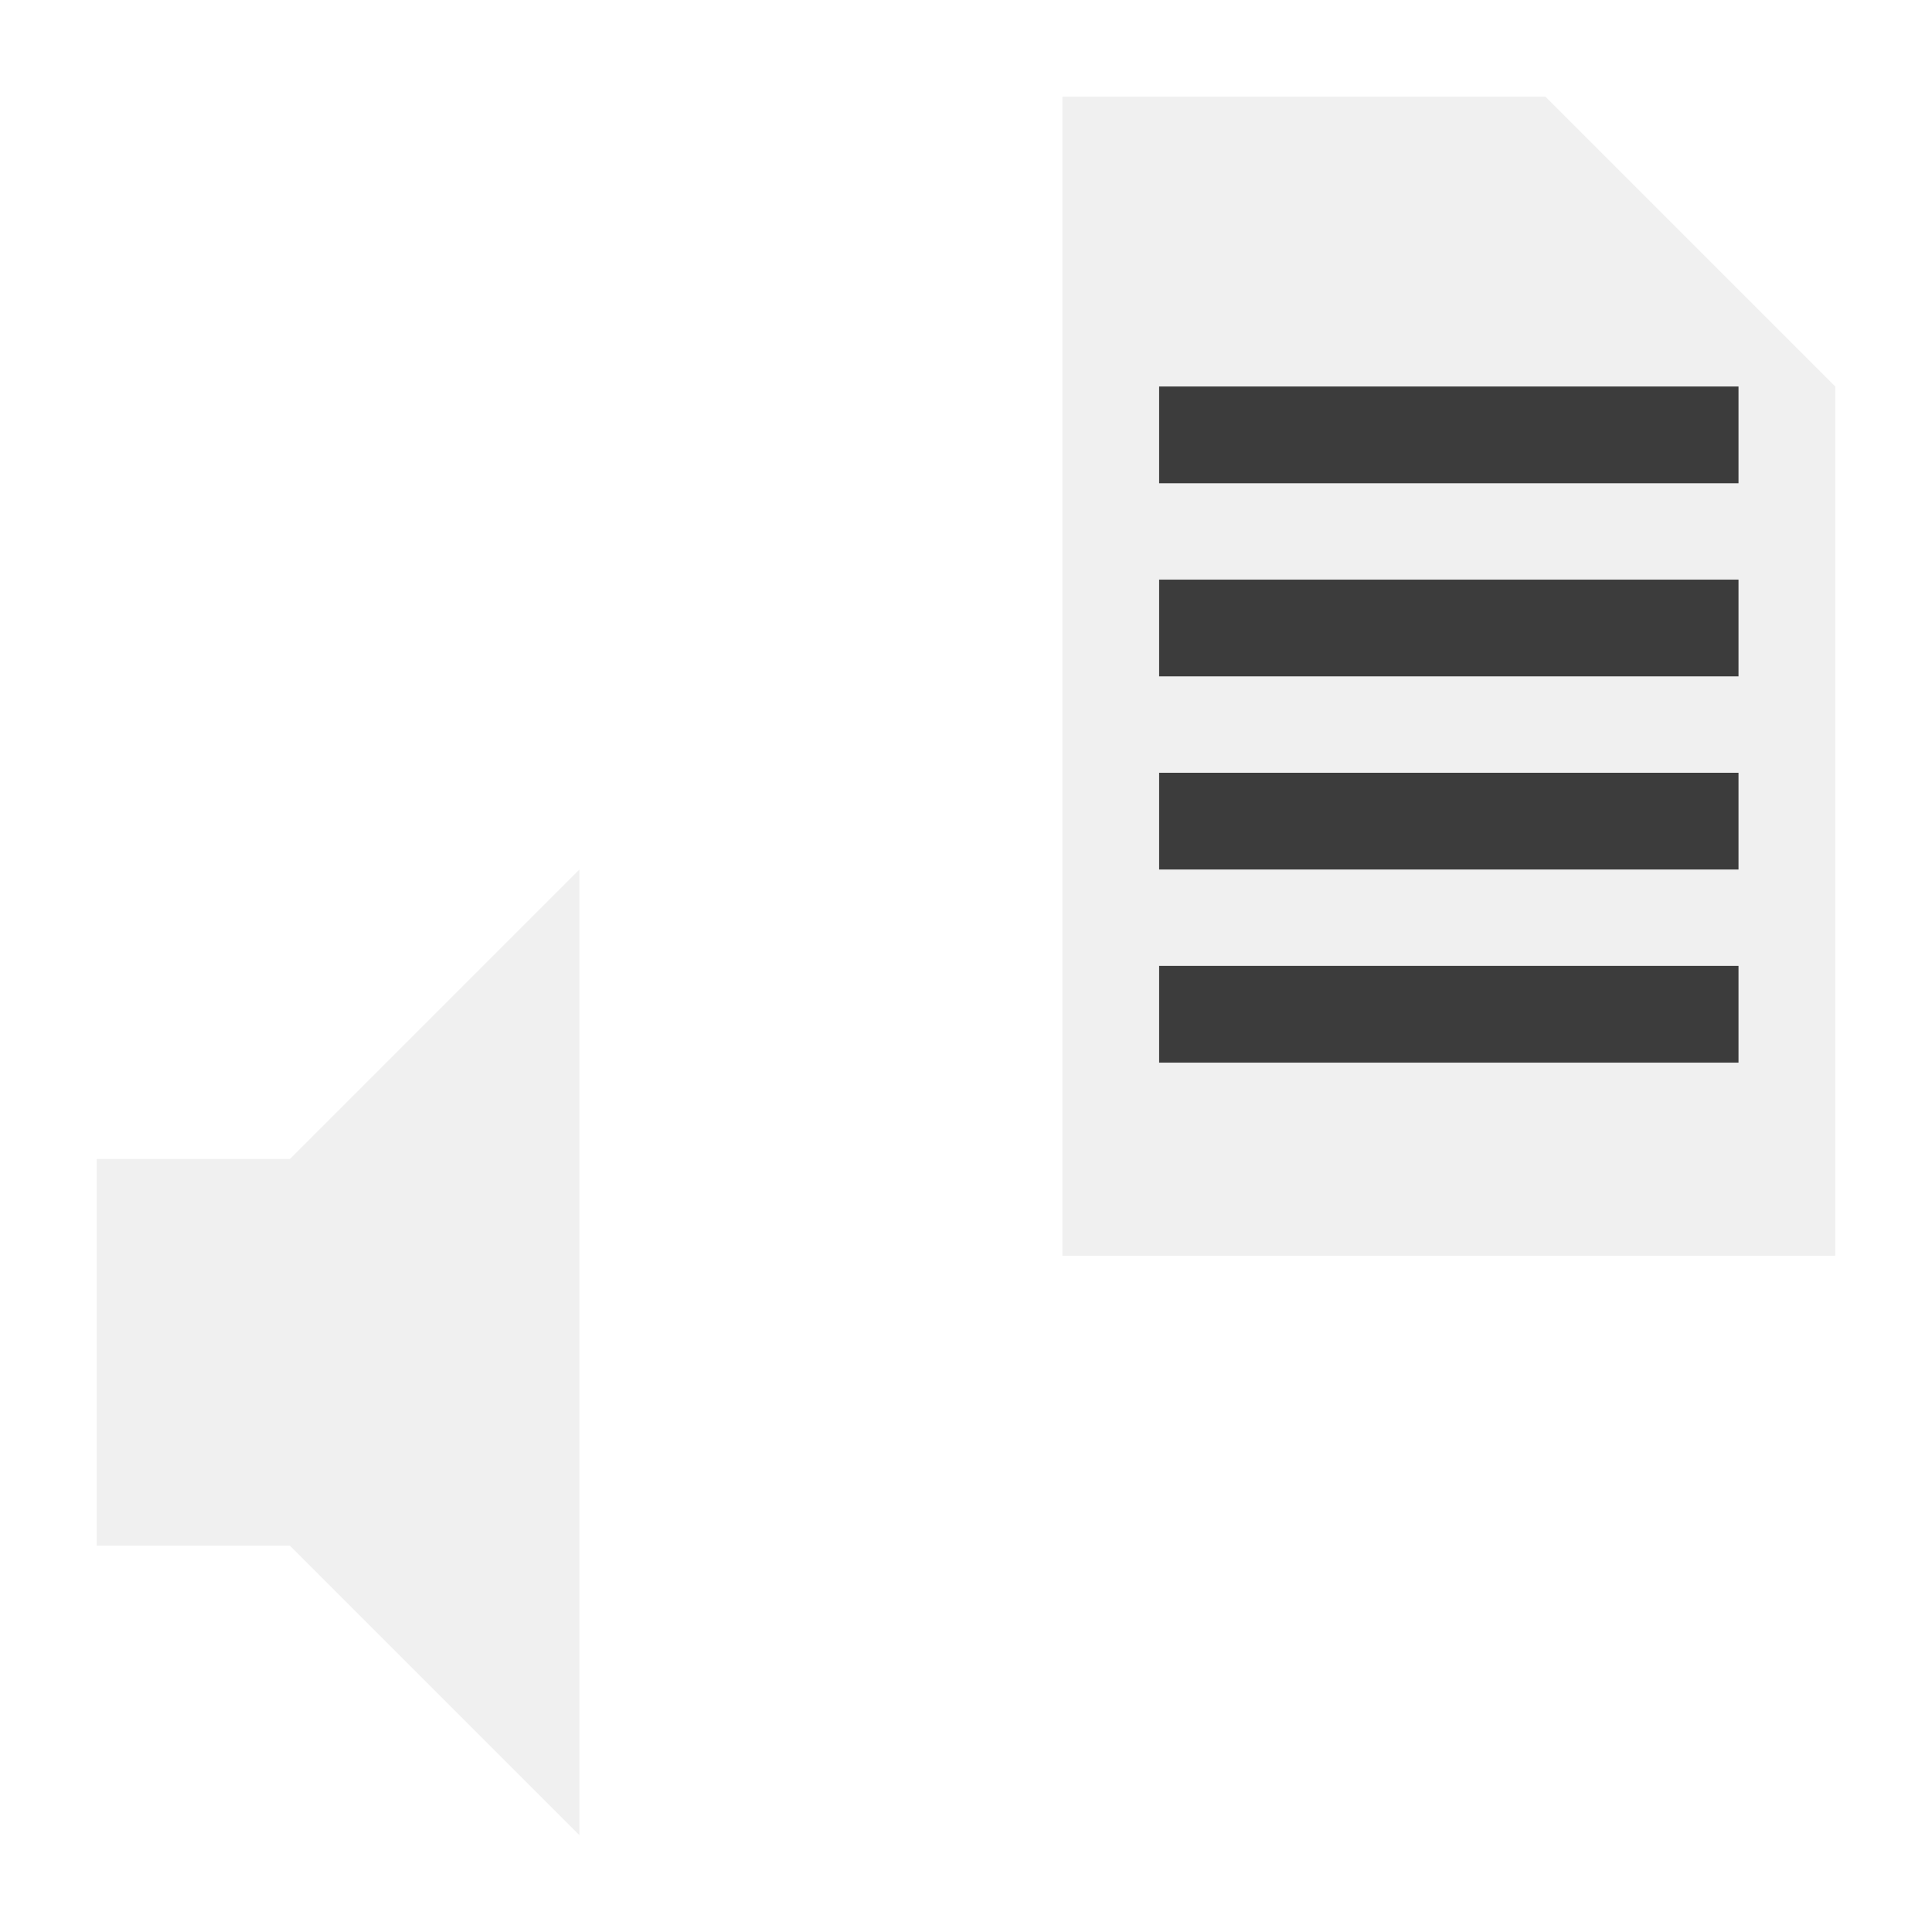
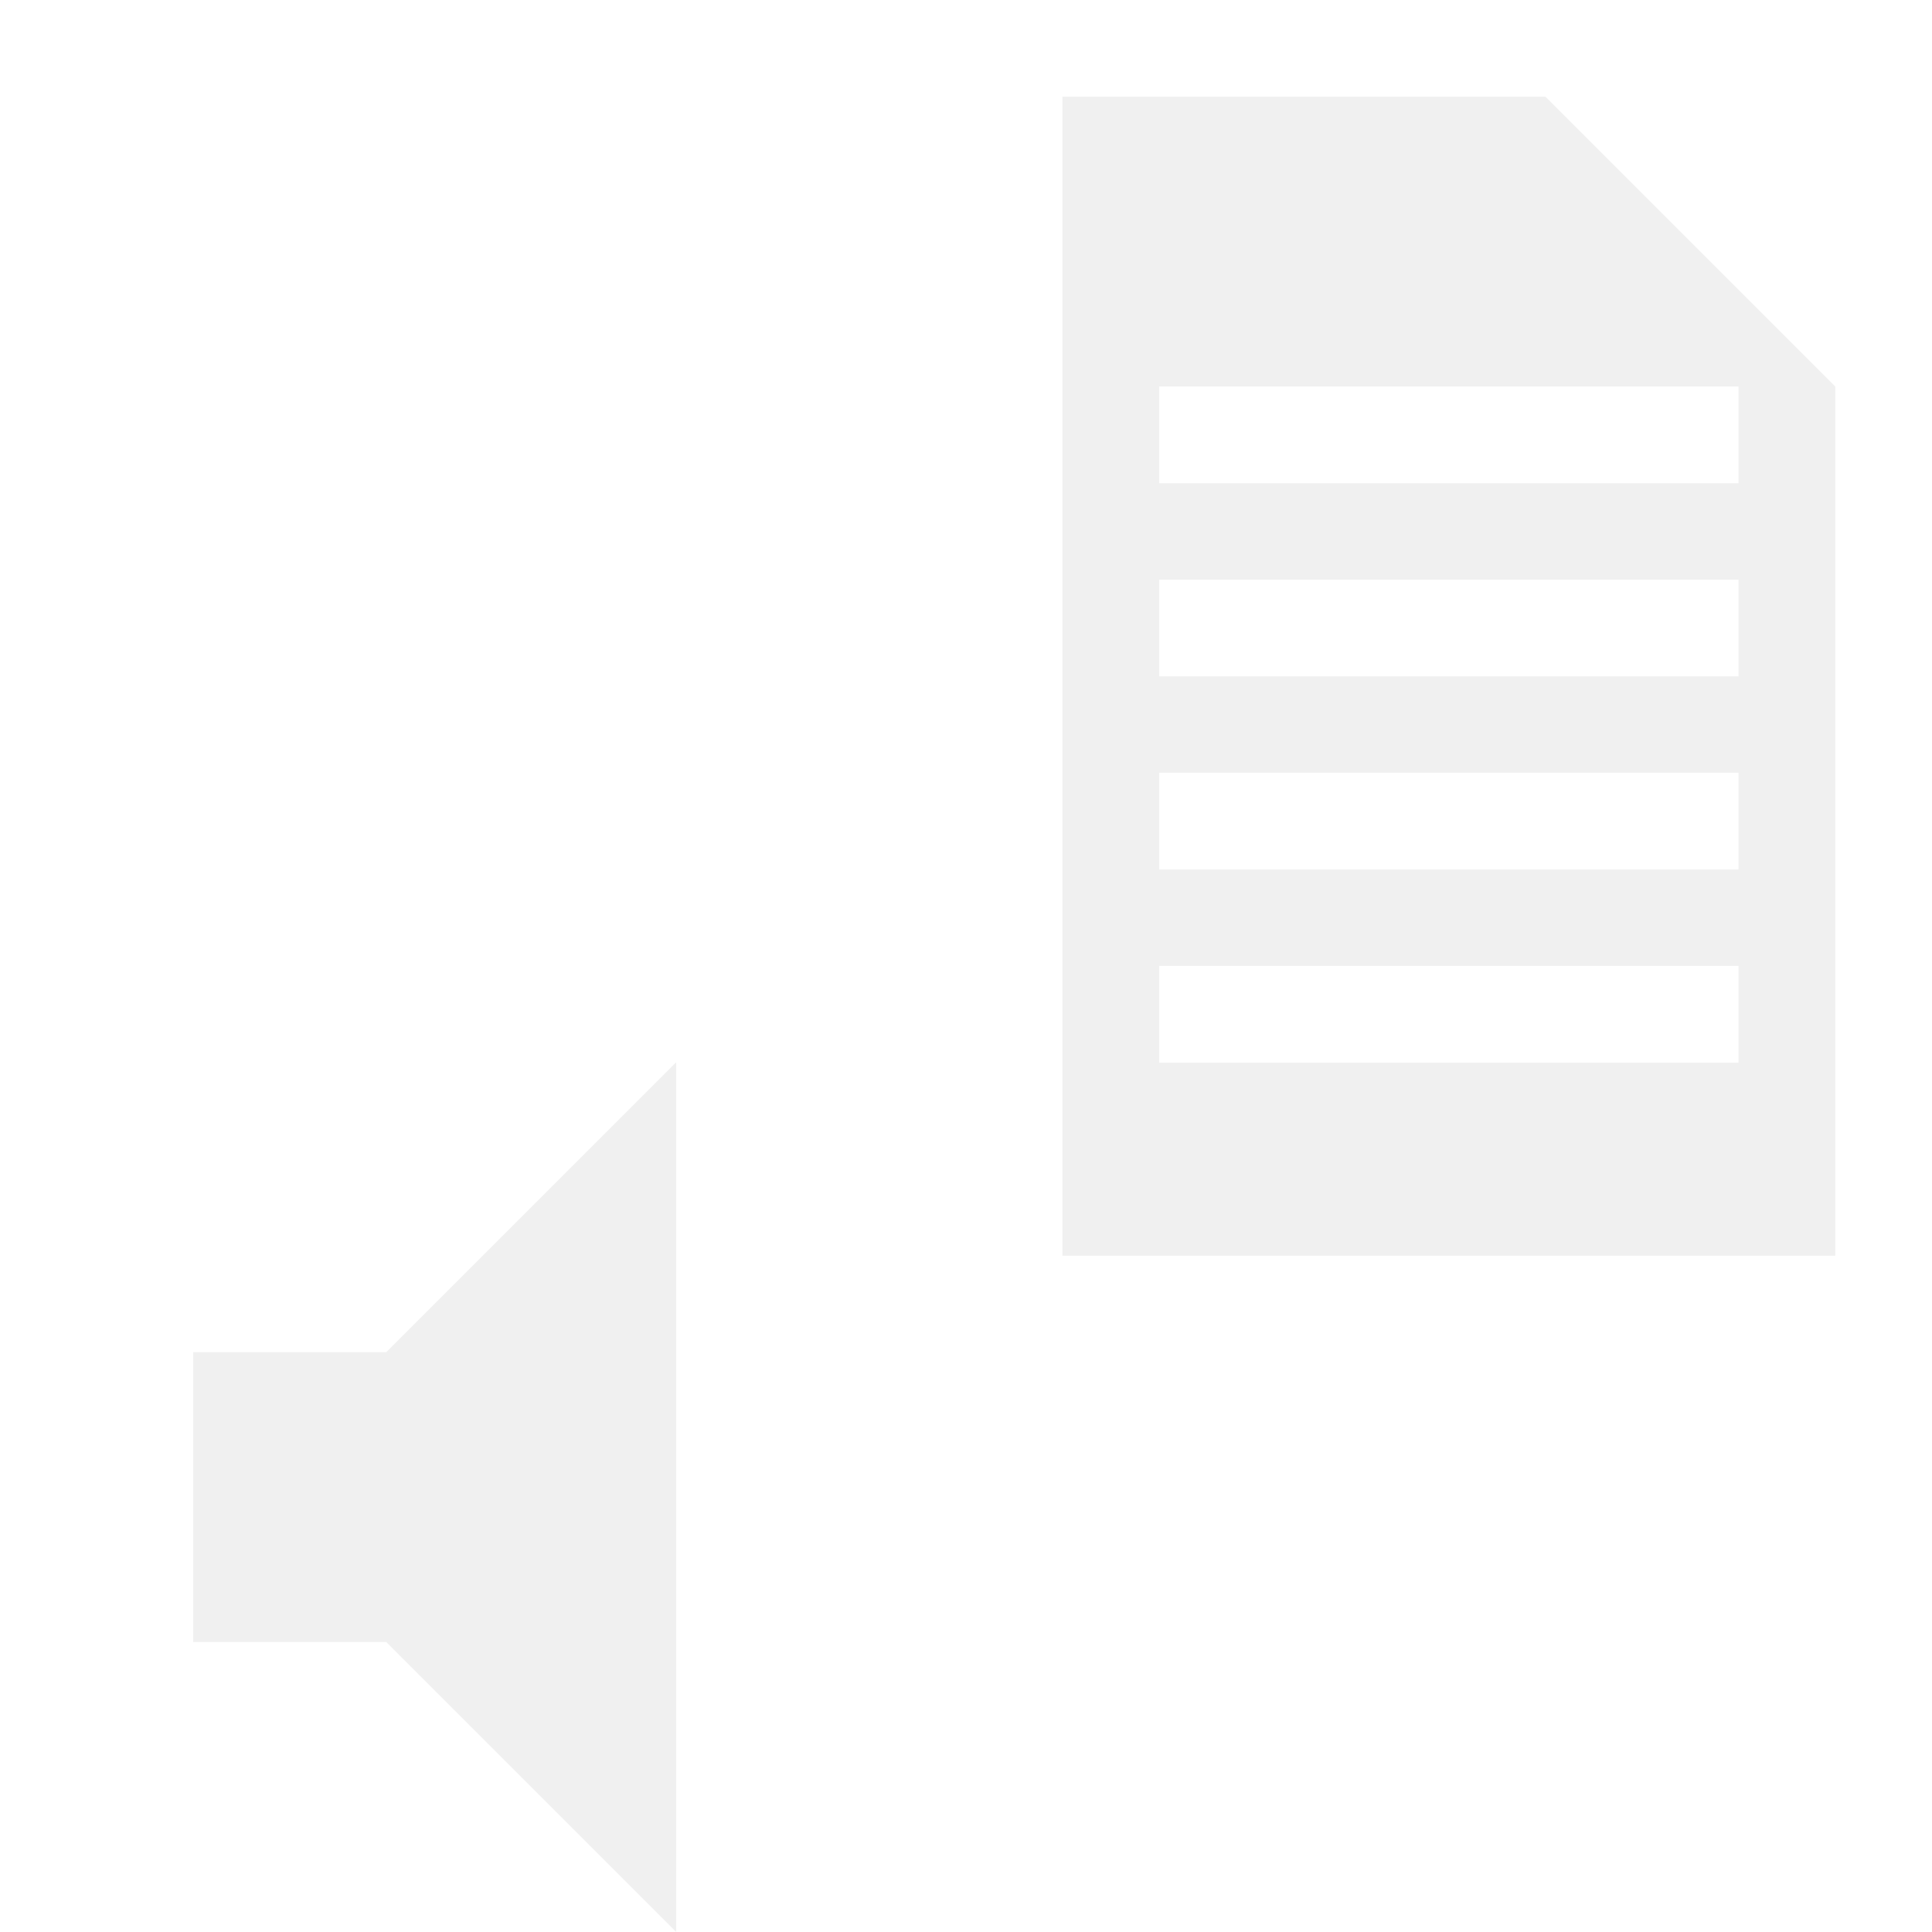
<svg xmlns="http://www.w3.org/2000/svg" width="20" height="20" viewBox="0 0 5.292 5.292" version="1.1" id="svg8">
  <defs id="defs2" />
  <g id="layer1" transform="translate(0,-291.7083)">
    <g id="ForwardPlayback">
-       <path style="fill:#f0f0f0;fill-opacity:1;stroke:none;stroke-width:0.265px;stroke-linecap:butt;stroke-linejoin:miter;stroke-opacity:1" d="m 2.91,291.973 v 3.175 h 2.117 v -2.381 l -0.794,-0.794 z" id="path1088" />
-       <rect style="fill:#3c3c3c;fill-opacity:1;stroke:none;stroke-width:1.392" id="rect1" width="1.587" height="0.265" x="3.175" y="293.825" />
-       <rect style="fill:#3c3c3c;fill-opacity:1;stroke:none;stroke-width:1.392" id="rect2" width="1.587" height="0.265" x="3.175" y="294.354" />
-       <rect style="fill:#3c3c3c;fill-opacity:1;stroke:none;stroke-width:1.392" id="rect3" width="1.587" height="0.265" x="3.175" y="293.296" />
-       <rect style="fill:#3c3c3c;fill-opacity:1;stroke:none;stroke-width:1.392" id="rect4" width="1.587" height="0.265" x="3.175" y="292.767" />
-       <path id="path4520" d="M 1.587,296.735 0.794,295.942 H 0.265 V 294.883 H 0.794 L 1.587,294.09 Z" style="fill:#f0f0f0;fill-opacity:1;stroke:none;stroke-width:0.265px;stroke-linecap:butt;stroke-linejoin:miter;stroke-opacity:1" />
+       <path id="path4520" d="m 1.852,297 -0.794,-0.794 H 0.529 v -0.794 H 1.058 l 0.794,-0.794 z" style="fill:#f0f0f0;fill-opacity:1;stroke:none;stroke-width:0.265px;stroke-linecap:butt;stroke-linejoin:miter;stroke-opacity:1" />
+       <path id="path1088" style="fill:#f0f0f0;fill-opacity:1;stroke:none;stroke-width:0.265px;stroke-linecap:butt;stroke-linejoin:miter;stroke-opacity:1" d="m 2.91,291.973 v 3.175 h 2.117 v -2.381 l -0.794,-0.794 z m 0.265,0.794 h 1.587 v 0.265 h -1.587 z m 0,0.529 h 1.587 v 0.265 h -1.587 z m 0,0.529 h 1.587 v 0.265 h -1.587 z m 0,0.529 h 1.587 v 0.265 h -1.587 z" />
    </g>
  </g>
</svg>
